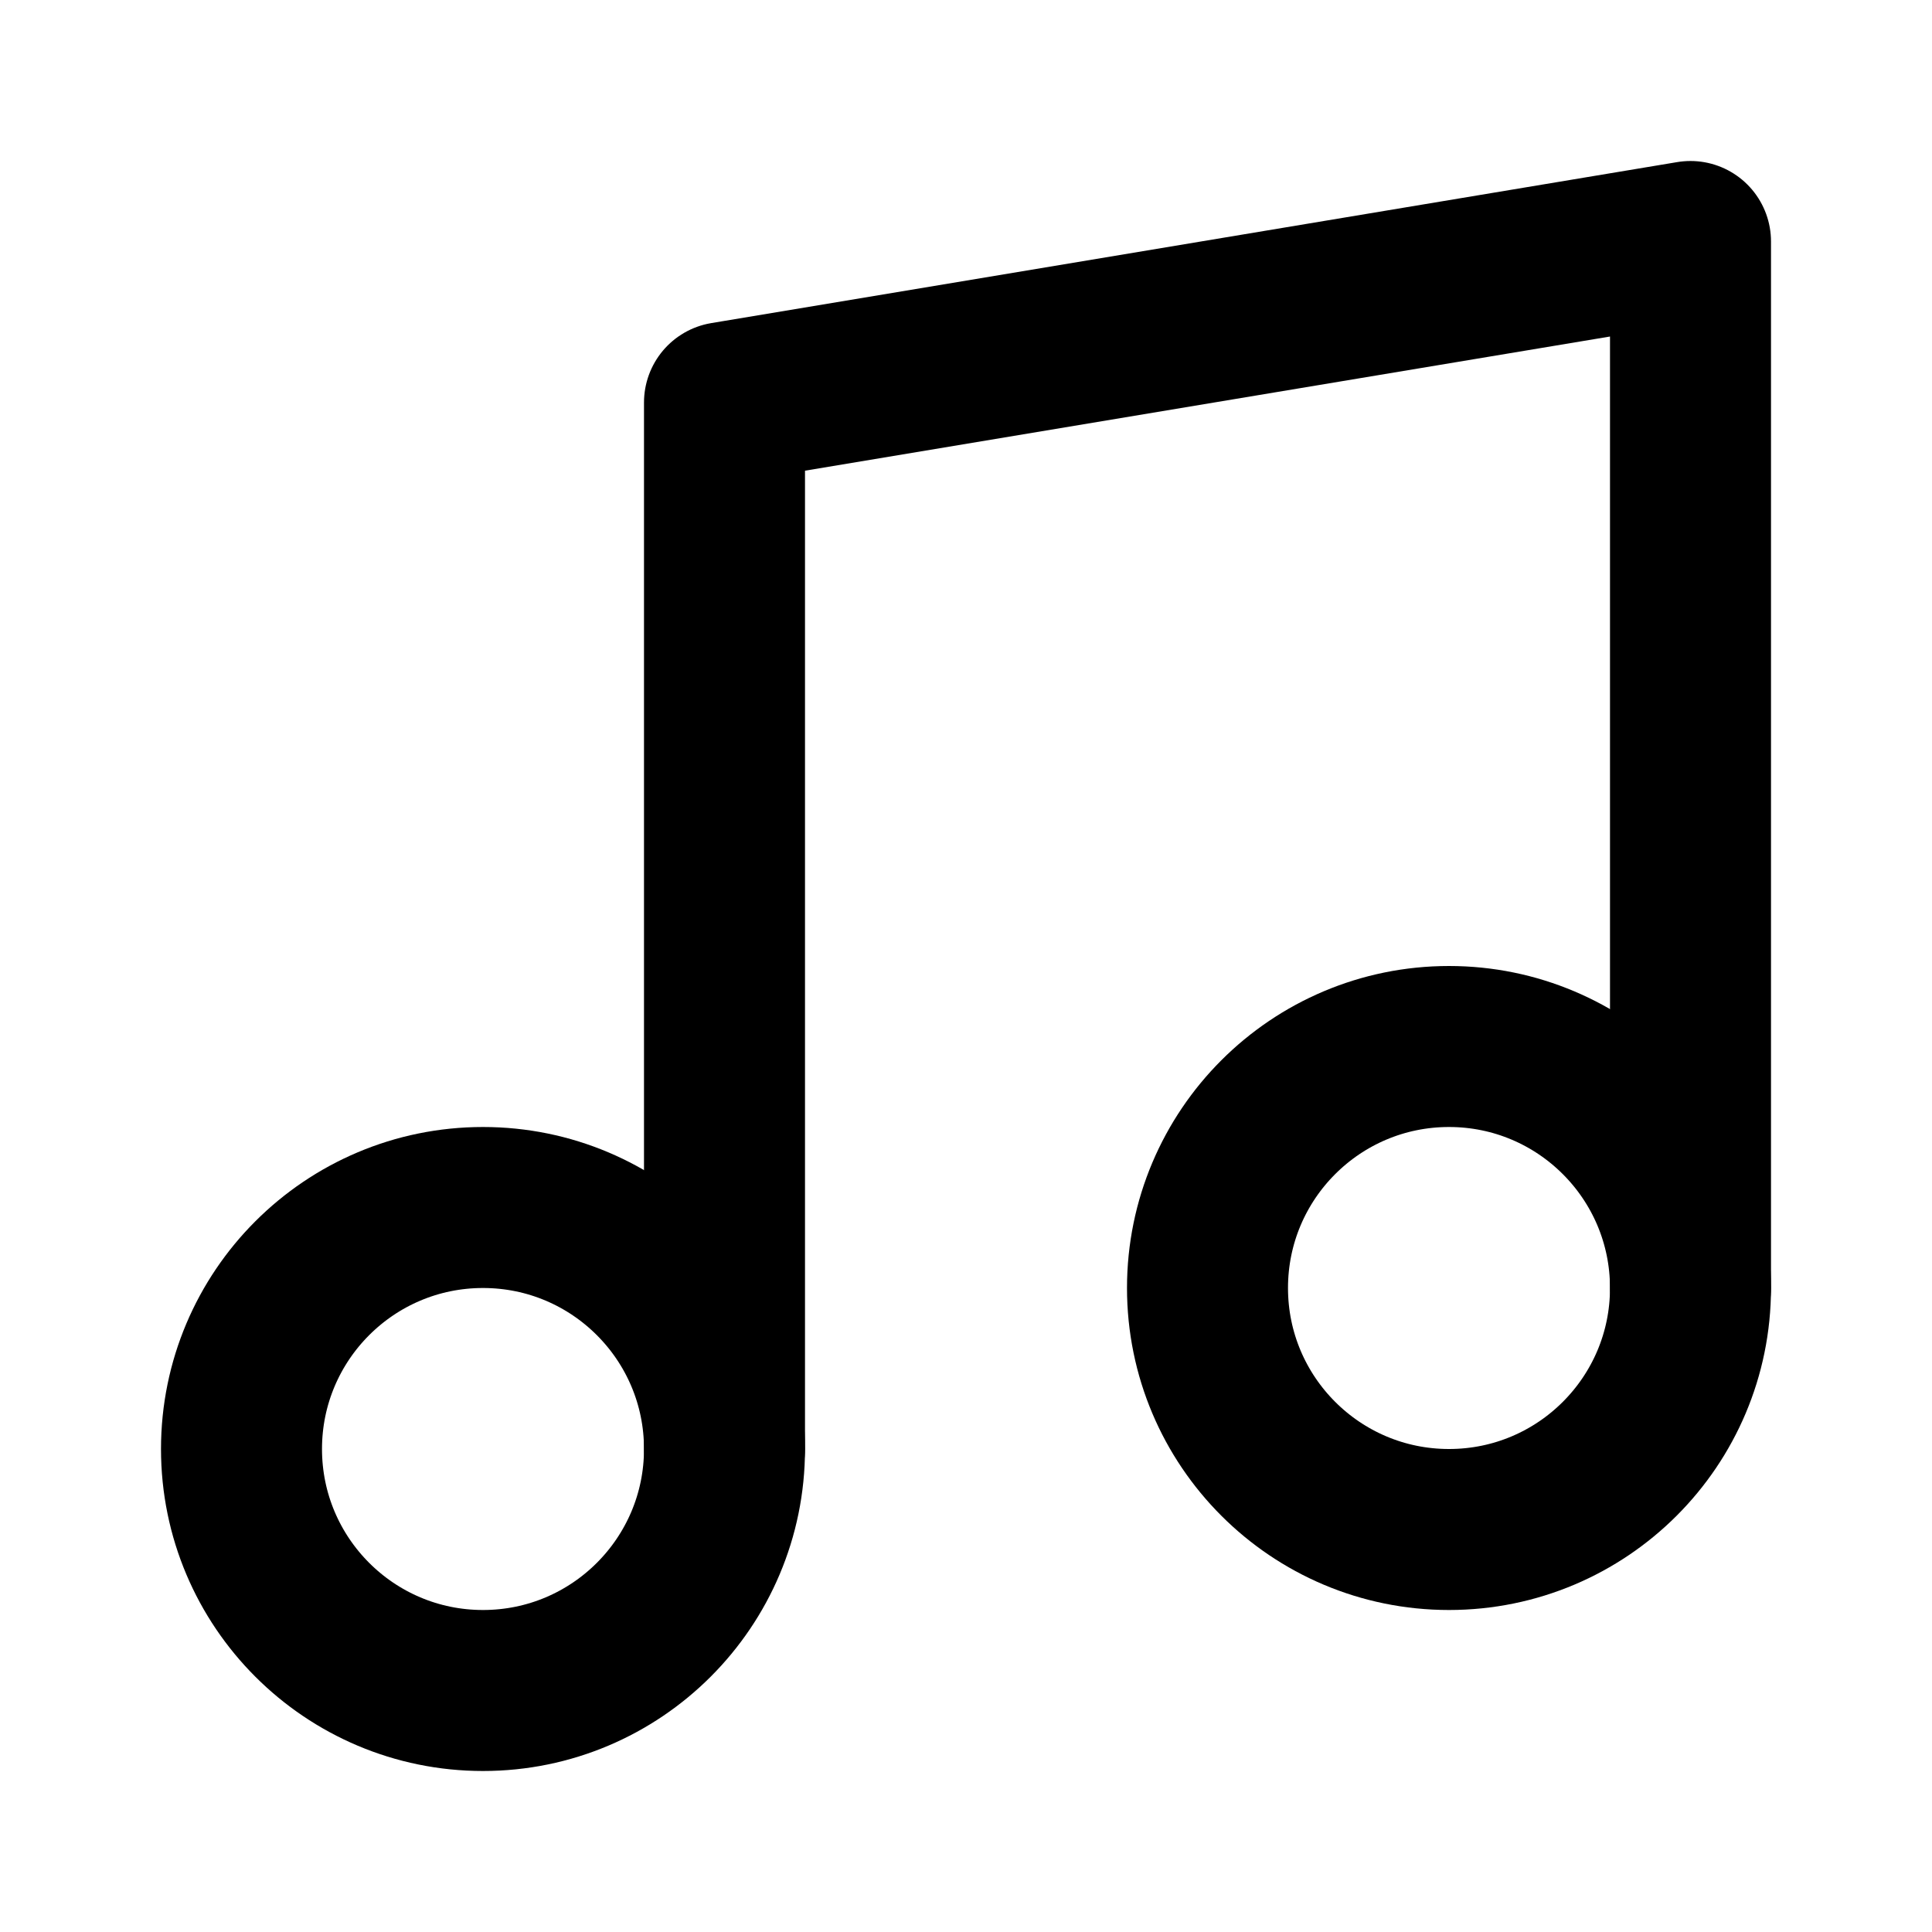
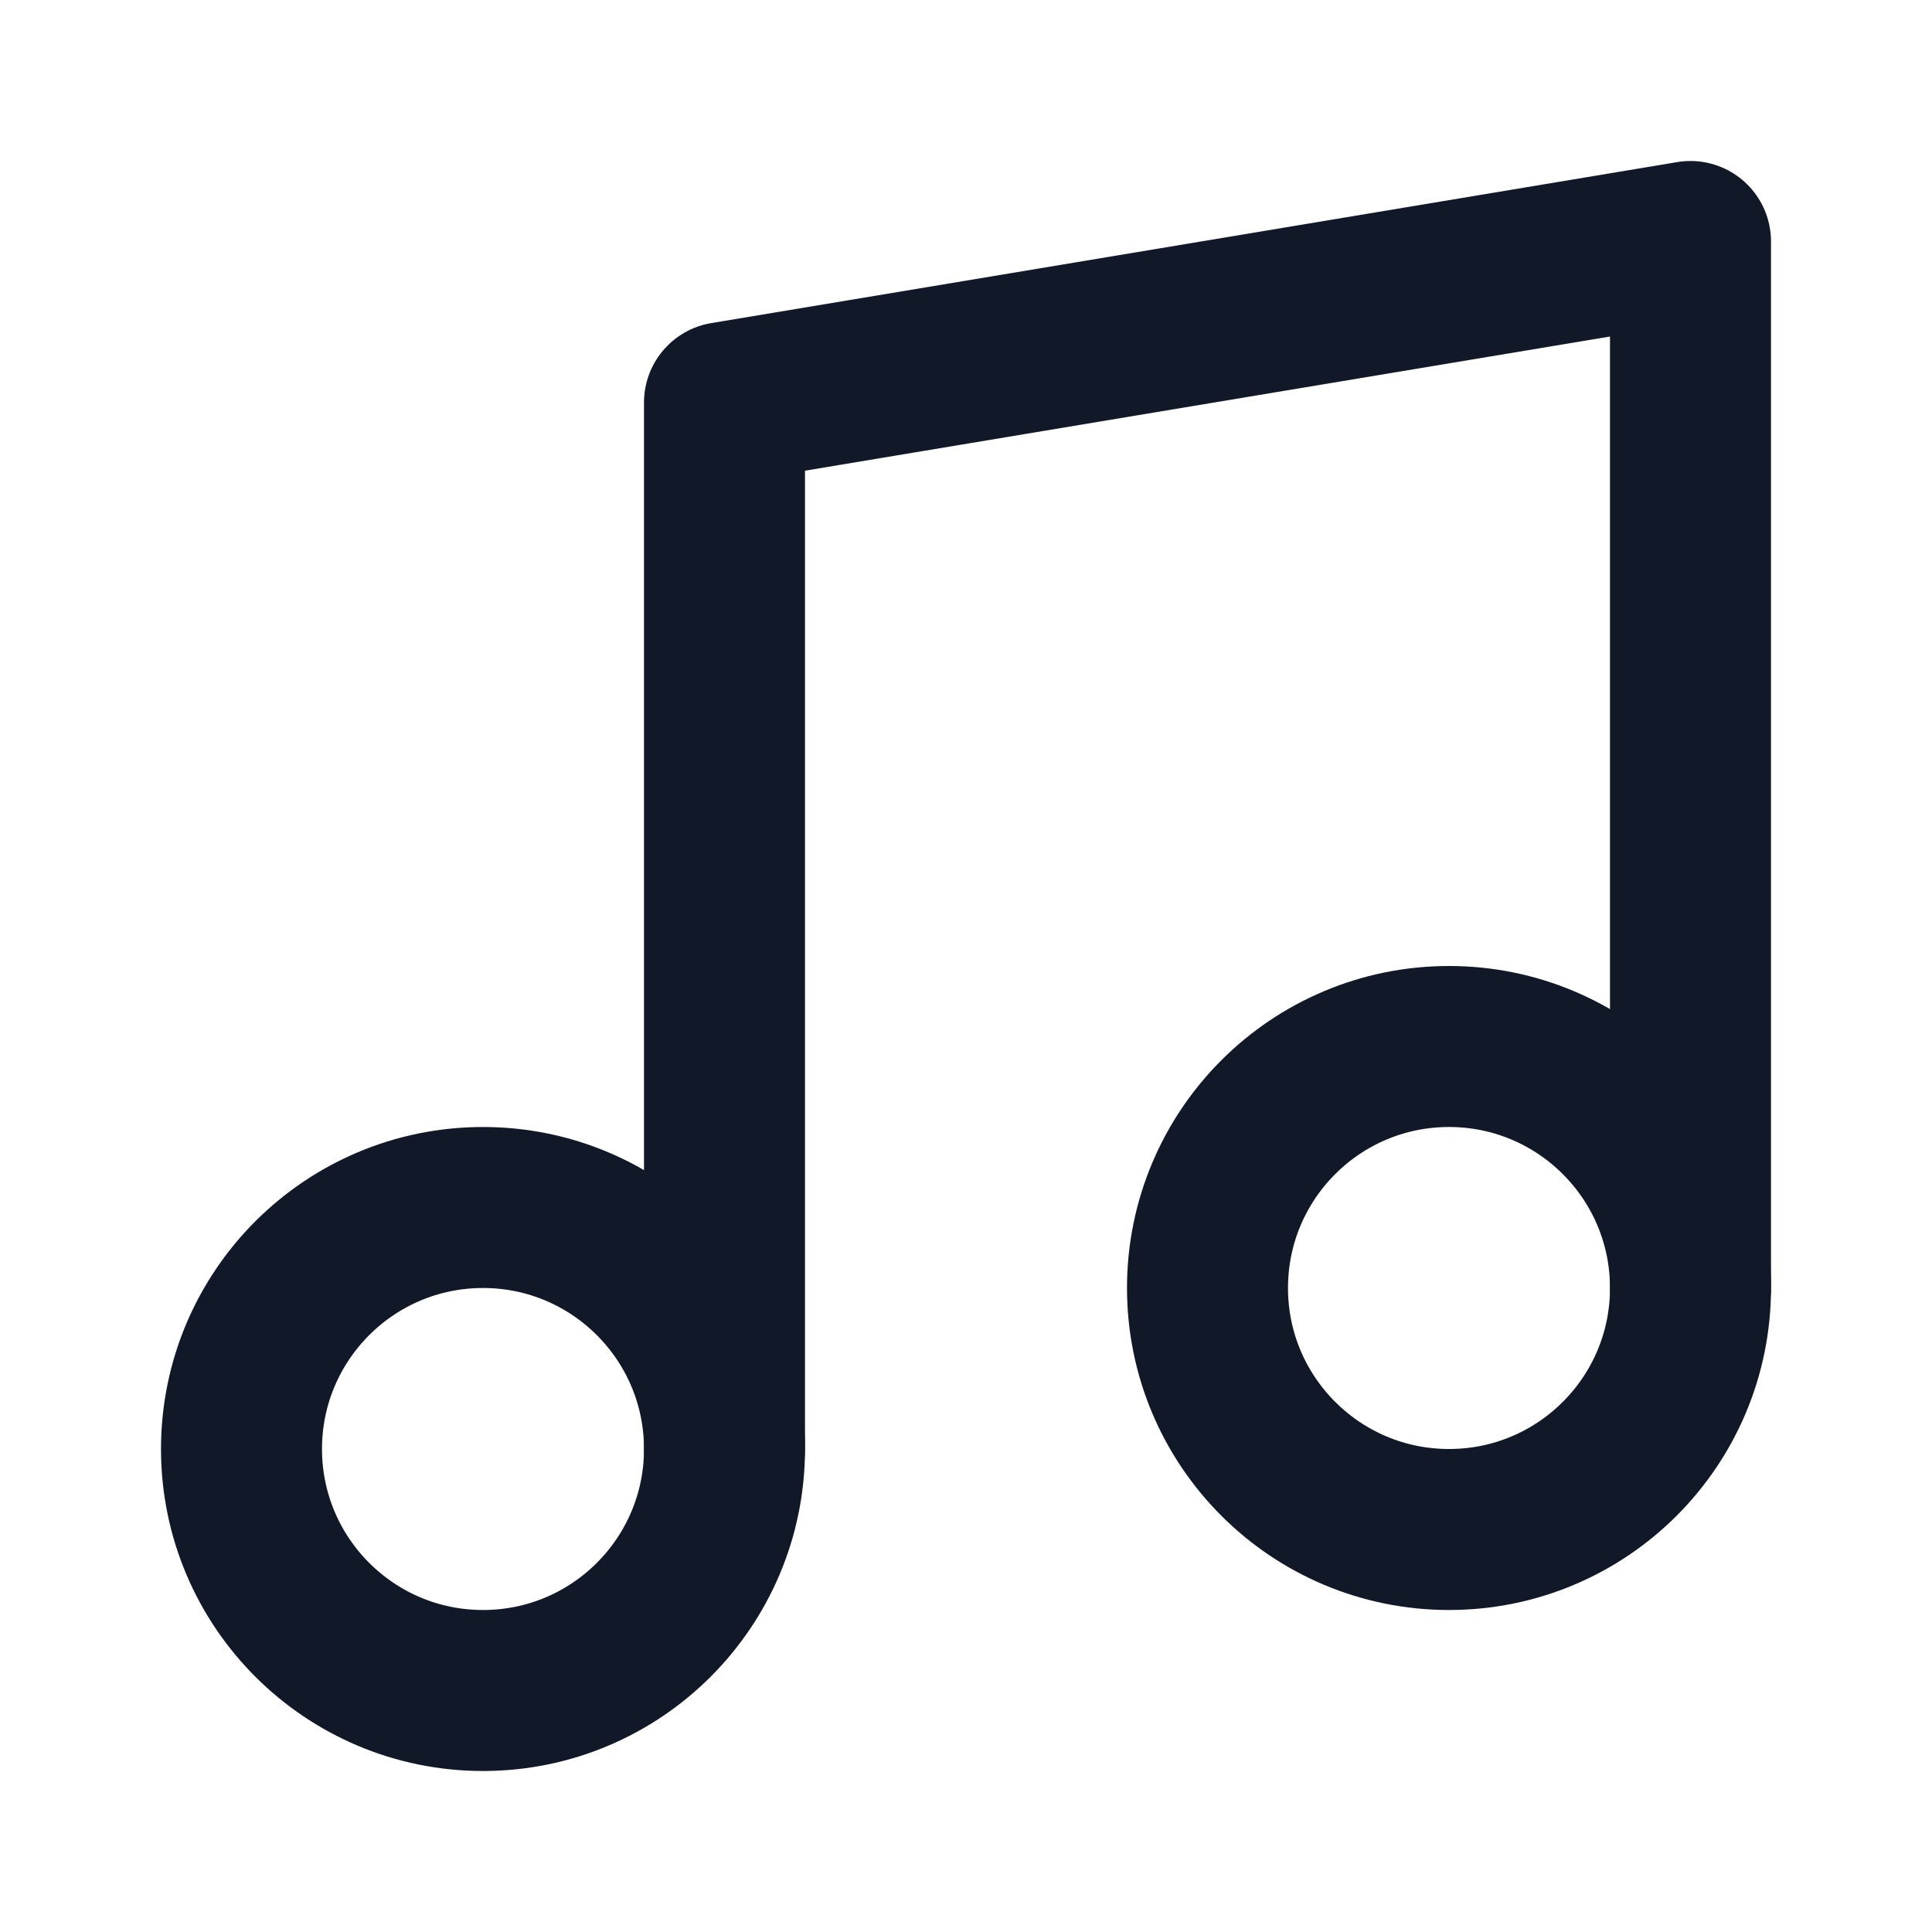
- <svg xmlns="http://www.w3.org/2000/svg" width="24" height="24" viewBox="0 0 24 24" fill="none" stroke="currentColor" stroke-width="2" stroke-linecap="round" stroke-linejoin="round">
+ <svg xmlns="http://www.w3.org/2000/svg" width="24" height="24" viewBox="0 0 24 24" fill="none" stroke="#111827" stroke-width="2" stroke-linecap="round" stroke-linejoin="round">
  <path d="M9 18V5l12-2v13" />
  <circle cx="6" cy="18" r="3" />
  <circle cx="18" cy="16" r="3" />
</svg>
